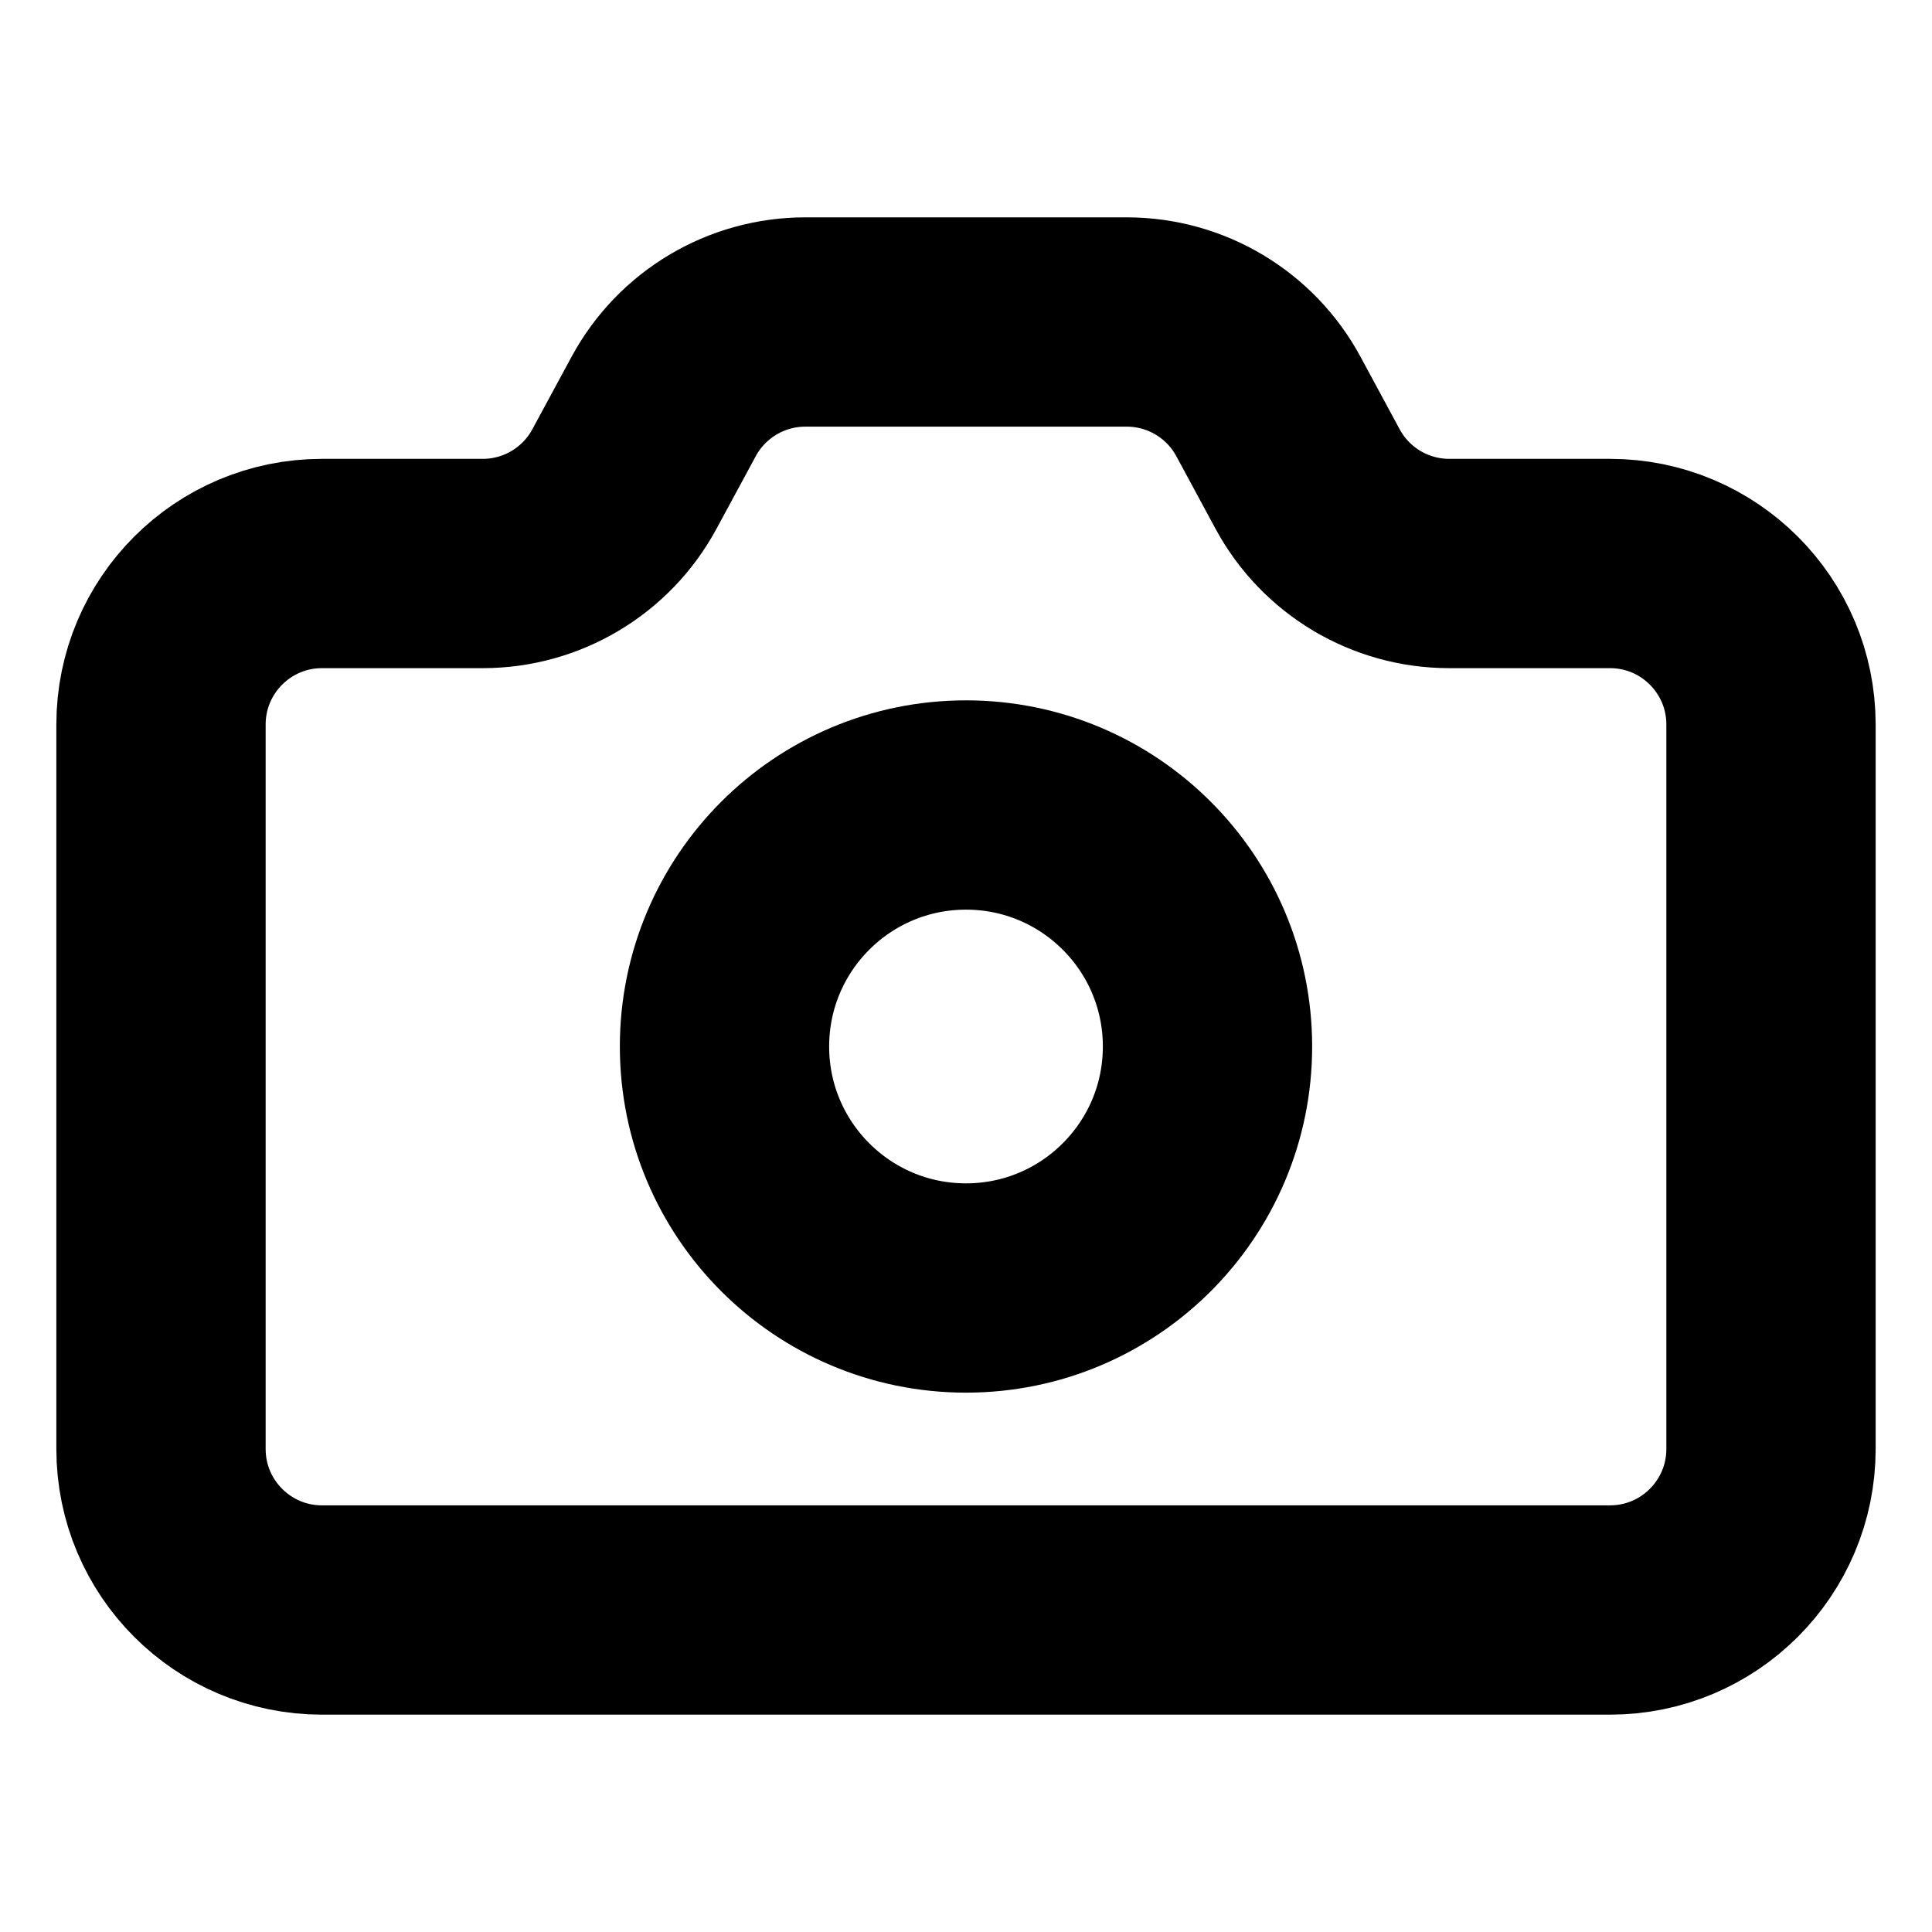
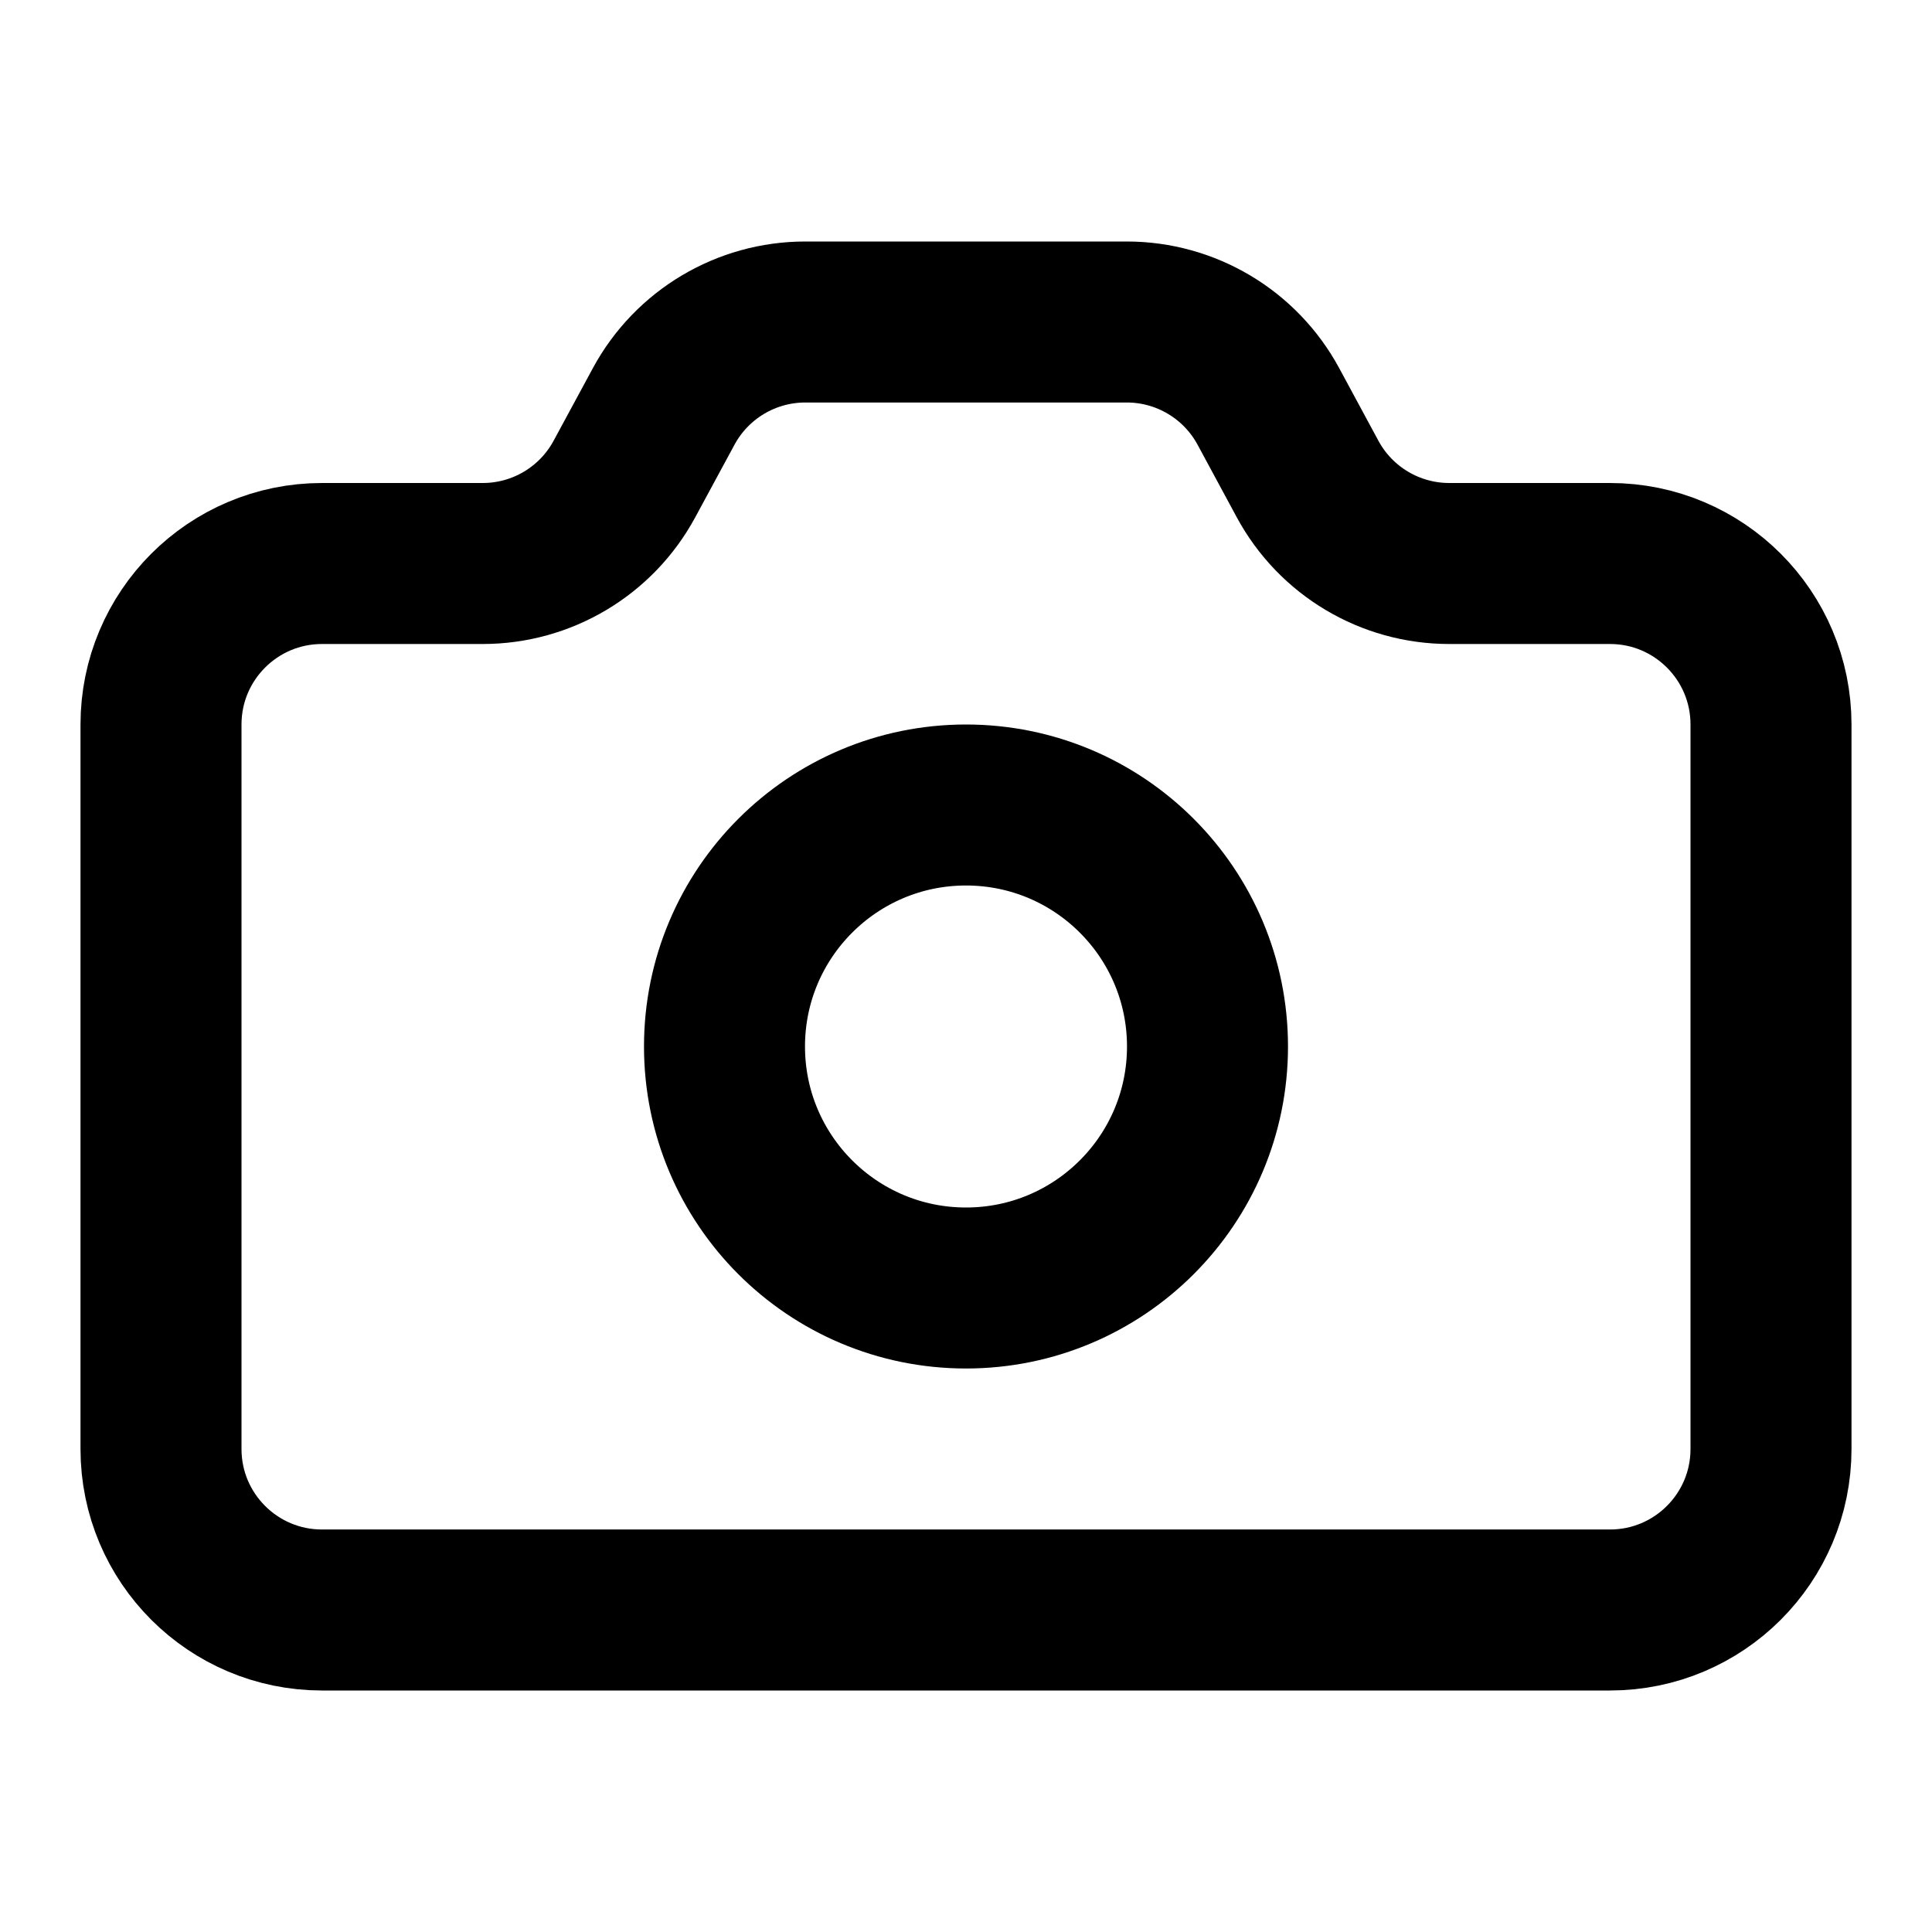
- <svg xmlns="http://www.w3.org/2000/svg" class="lucide lucide-camera" width="24" height="24" viewBox="0 0 24 24" fill="none" stroke="currentColor" stroke-width="2.6" stroke-linecap="round" stroke-linejoin="round">
+ <svg xmlns="http://www.w3.org/2000/svg" class="lucide lucide-camera" width="24" height="24" viewBox="0 0 24 24" fill="none" stroke="currentColor" stroke-width="2.0" stroke-linecap="round" stroke-linejoin="round">
  <path d="M13.997 4a2 2 0 0 1 1.76 1.05l.486.9A2 2 0 0 0 18.003 7H20a2 2 0 0 1 2 2v9a2 2 0 0 1-2 2H4a2 2 0 0 1-2-2V9a2 2 0 0 1 2-2h1.997a2 2 0 0 0 1.759-1.048l.489-.904A2 2 0 0 1 10.004 4z" />
  <circle cx="12" cy="13" r="3" />
</svg>
